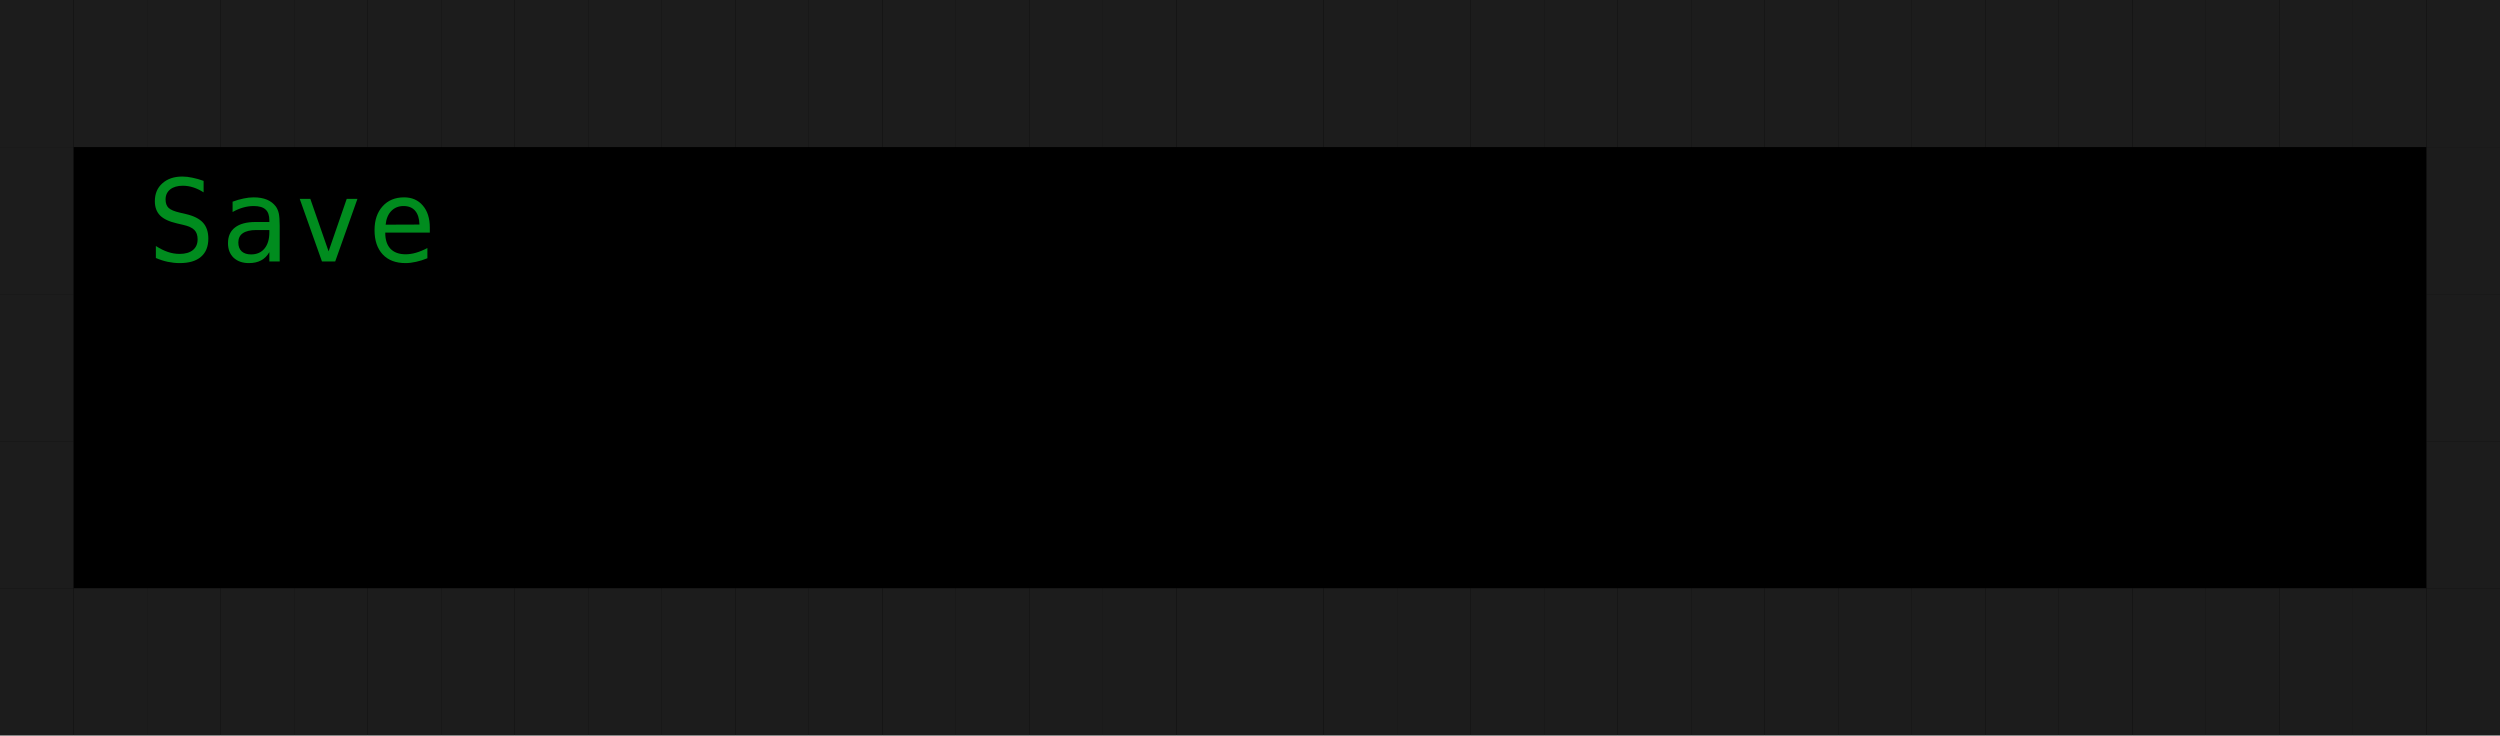
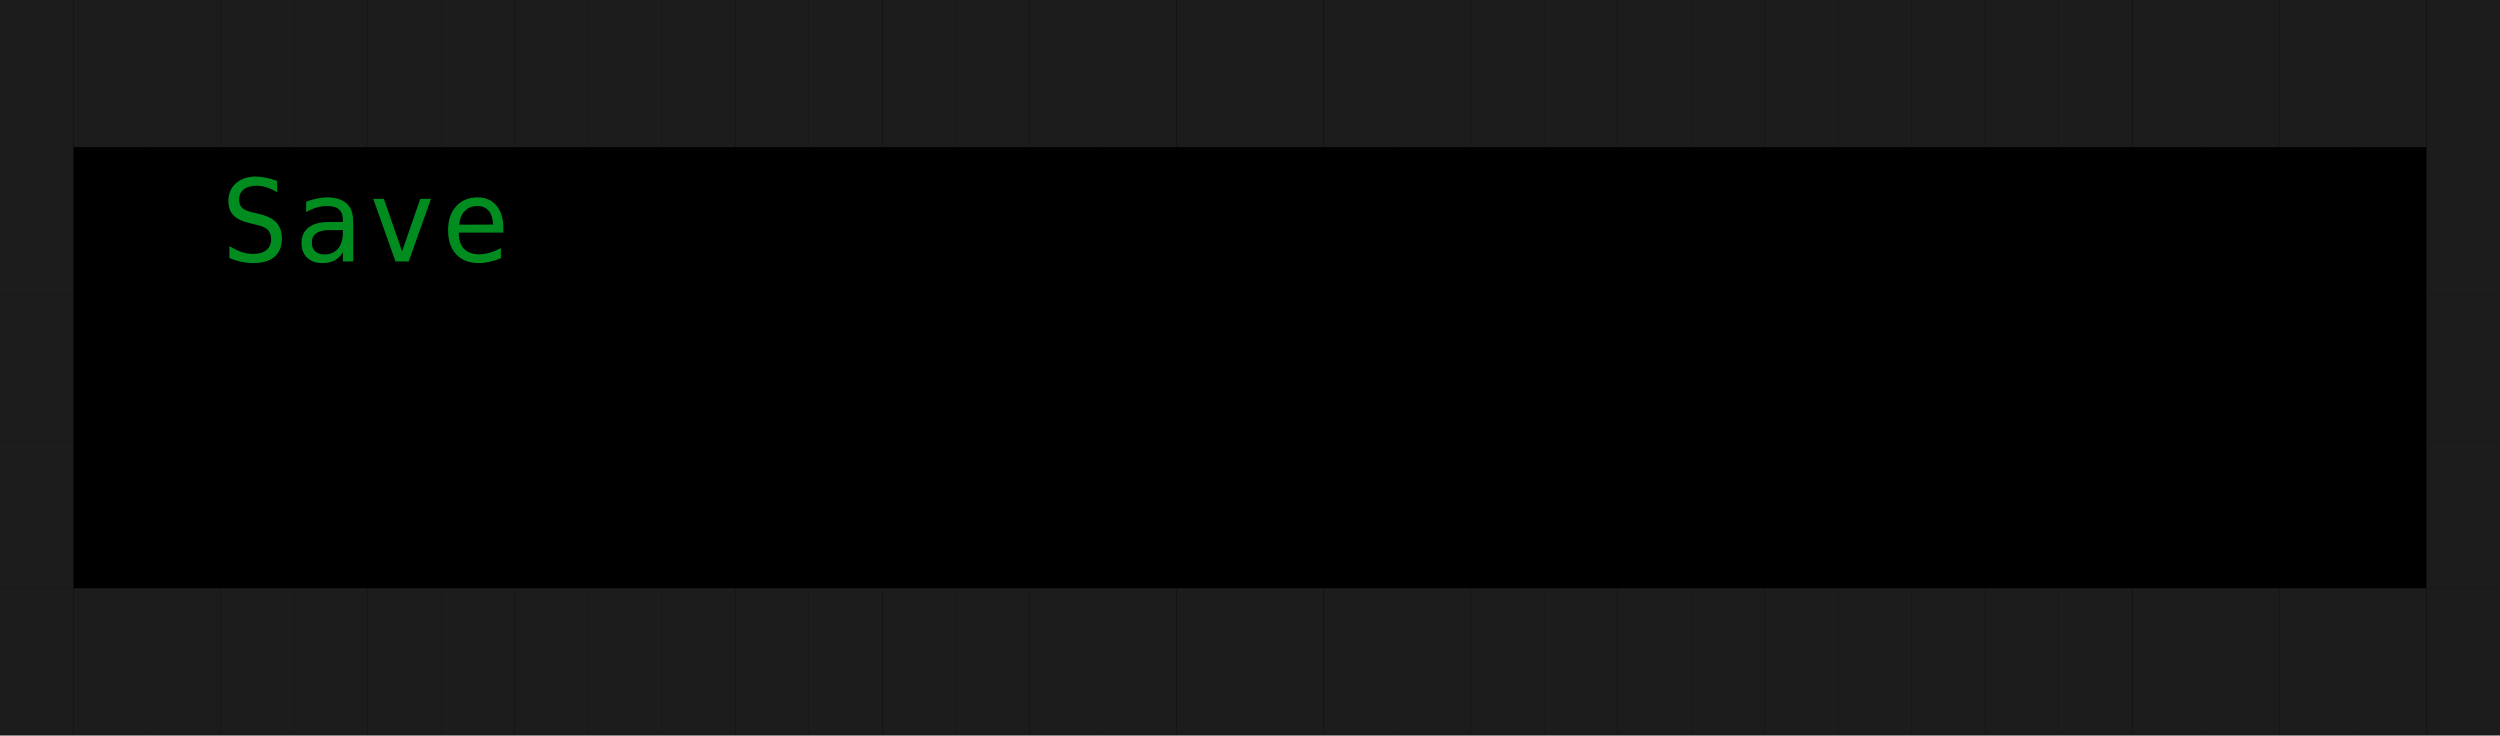
<svg xmlns="http://www.w3.org/2000/svg" width="306" height="90" viewBox="0 0 306 90" role="img" aria-label="Disabled button" style="background:#000000">
  <rect width="100%" height="100%" fill="#000000" />
  <g font-family="ui-monospace, SFMono-Regular, Menlo, Consolas, monospace" font-size="14">
    <rect x="0" y="0" width="9" height="18" fill="#1c1c1c" />
    <rect x="9" y="0" width="9" height="18" fill="#1c1c1c" />
    <rect x="18" y="0" width="9" height="18" fill="#1c1c1c" />
    <rect x="27" y="0" width="9" height="18" fill="#1c1c1c" />
    <rect x="36" y="0" width="9" height="18" fill="#1c1c1c" />
    <rect x="45" y="0" width="9" height="18" fill="#1c1c1c" />
    <rect x="54" y="0" width="9" height="18" fill="#1c1c1c" />
    <rect x="63" y="0" width="9" height="18" fill="#1c1c1c" />
    <rect x="72" y="0" width="9" height="18" fill="#1c1c1c" />
    <rect x="81" y="0" width="9" height="18" fill="#1c1c1c" />
    <rect x="90" y="0" width="9" height="18" fill="#1c1c1c" />
    <rect x="99" y="0" width="9" height="18" fill="#1c1c1c" />
    <rect x="108" y="0" width="9" height="18" fill="#1c1c1c" />
    <rect x="117" y="0" width="9" height="18" fill="#1c1c1c" />
    <rect x="126" y="0" width="9" height="18" fill="#1c1c1c" />
    <rect x="135" y="0" width="9" height="18" fill="#1c1c1c" />
    <rect x="144" y="0" width="9" height="18" fill="#1c1c1c" />
    <rect x="153" y="0" width="9" height="18" fill="#1c1c1c" />
    <rect x="162" y="0" width="9" height="18" fill="#1c1c1c" />
    <rect x="171" y="0" width="9" height="18" fill="#1c1c1c" />
    <rect x="180" y="0" width="9" height="18" fill="#1c1c1c" />
    <rect x="189" y="0" width="9" height="18" fill="#1c1c1c" />
    <rect x="198" y="0" width="9" height="18" fill="#1c1c1c" />
    <rect x="207" y="0" width="9" height="18" fill="#1c1c1c" />
    <rect x="216" y="0" width="9" height="18" fill="#1c1c1c" />
    <rect x="225" y="0" width="9" height="18" fill="#1c1c1c" />
    <rect x="234" y="0" width="9" height="18" fill="#1c1c1c" />
    <rect x="243" y="0" width="9" height="18" fill="#1c1c1c" />
    <rect x="252" y="0" width="9" height="18" fill="#1c1c1c" />
    <rect x="261" y="0" width="9" height="18" fill="#1c1c1c" />
    <rect x="270" y="0" width="9" height="18" fill="#1c1c1c" />
    <rect x="279" y="0" width="9" height="18" fill="#1c1c1c" />
    <rect x="288" y="0" width="9" height="18" fill="#1c1c1c" />
    <rect x="297" y="0" width="9" height="18" fill="#1c1c1c" />
    <rect x="0" y="18" width="9" height="18" fill="#1c1c1c" />
-     <text x="18" y="32" fill="#008c1e">S</text>
-     <text x="27" y="32" fill="#008c1e">a</text>
-     <text x="36" y="32" fill="#008c1e">v</text>
-     <text x="45" y="32" fill="#008c1e">e</text>
+     <text x="27" y="32" fill="#008c1e">S</text>
+     <text x="36" y="32" fill="#008c1e">a</text>
+     <text x="45" y="32" fill="#008c1e">v</text>
+     <text x="54" y="32" fill="#008c1e">e</text>
    <rect x="297" y="18" width="9" height="18" fill="#1c1c1c" />
    <rect x="0" y="36" width="9" height="18" fill="#1c1c1c" />
    <rect x="297" y="36" width="9" height="18" fill="#1c1c1c" />
    <rect x="0" y="54" width="9" height="18" fill="#1c1c1c" />
    <rect x="297" y="54" width="9" height="18" fill="#1c1c1c" />
    <rect x="0" y="72" width="9" height="18" fill="#1c1c1c" />
    <rect x="9" y="72" width="9" height="18" fill="#1c1c1c" />
    <rect x="18" y="72" width="9" height="18" fill="#1c1c1c" />
    <rect x="27" y="72" width="9" height="18" fill="#1c1c1c" />
    <rect x="36" y="72" width="9" height="18" fill="#1c1c1c" />
    <rect x="45" y="72" width="9" height="18" fill="#1c1c1c" />
    <rect x="54" y="72" width="9" height="18" fill="#1c1c1c" />
    <rect x="63" y="72" width="9" height="18" fill="#1c1c1c" />
    <rect x="72" y="72" width="9" height="18" fill="#1c1c1c" />
    <rect x="81" y="72" width="9" height="18" fill="#1c1c1c" />
    <rect x="90" y="72" width="9" height="18" fill="#1c1c1c" />
    <rect x="99" y="72" width="9" height="18" fill="#1c1c1c" />
    <rect x="108" y="72" width="9" height="18" fill="#1c1c1c" />
    <rect x="117" y="72" width="9" height="18" fill="#1c1c1c" />
    <rect x="126" y="72" width="9" height="18" fill="#1c1c1c" />
    <rect x="135" y="72" width="9" height="18" fill="#1c1c1c" />
    <rect x="144" y="72" width="9" height="18" fill="#1c1c1c" />
    <rect x="153" y="72" width="9" height="18" fill="#1c1c1c" />
    <rect x="162" y="72" width="9" height="18" fill="#1c1c1c" />
    <rect x="171" y="72" width="9" height="18" fill="#1c1c1c" />
    <rect x="180" y="72" width="9" height="18" fill="#1c1c1c" />
    <rect x="189" y="72" width="9" height="18" fill="#1c1c1c" />
    <rect x="198" y="72" width="9" height="18" fill="#1c1c1c" />
    <rect x="207" y="72" width="9" height="18" fill="#1c1c1c" />
    <rect x="216" y="72" width="9" height="18" fill="#1c1c1c" />
    <rect x="225" y="72" width="9" height="18" fill="#1c1c1c" />
    <rect x="234" y="72" width="9" height="18" fill="#1c1c1c" />
    <rect x="243" y="72" width="9" height="18" fill="#1c1c1c" />
    <rect x="252" y="72" width="9" height="18" fill="#1c1c1c" />
    <rect x="261" y="72" width="9" height="18" fill="#1c1c1c" />
    <rect x="270" y="72" width="9" height="18" fill="#1c1c1c" />
    <rect x="279" y="72" width="9" height="18" fill="#1c1c1c" />
    <rect x="288" y="72" width="9" height="18" fill="#1c1c1c" />
    <rect x="297" y="72" width="9" height="18" fill="#1c1c1c" />
  </g>
</svg>
